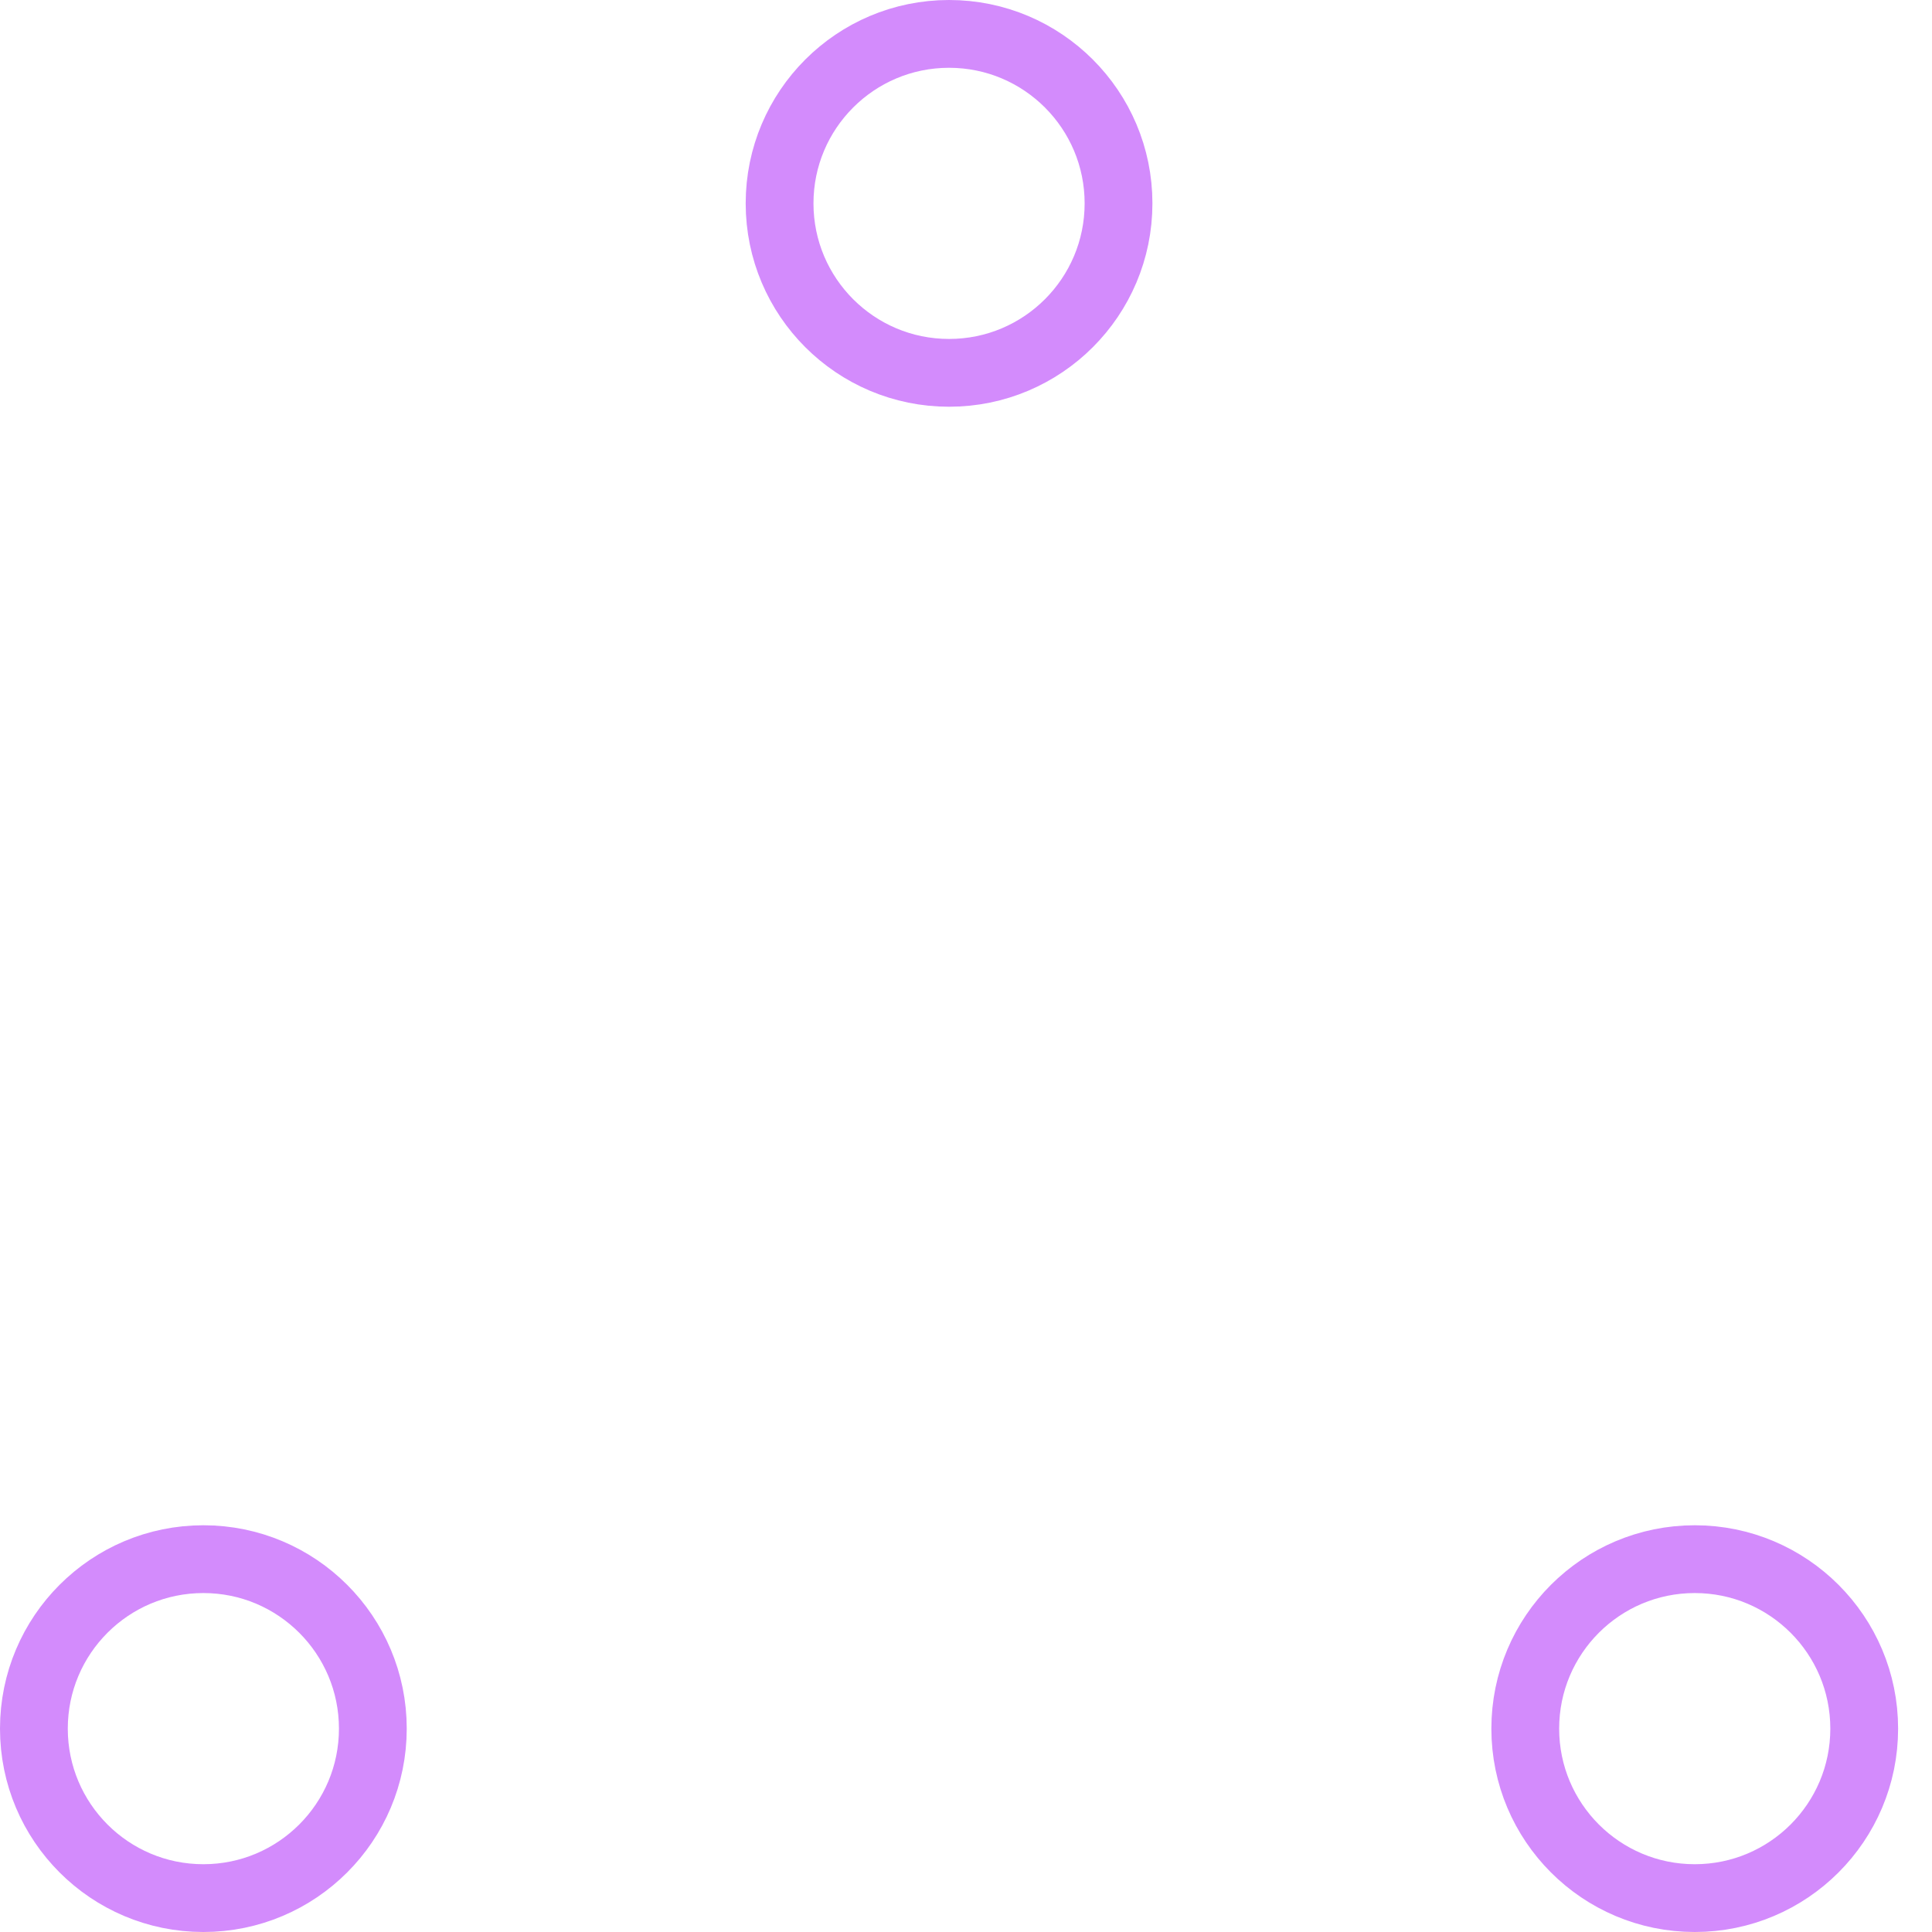
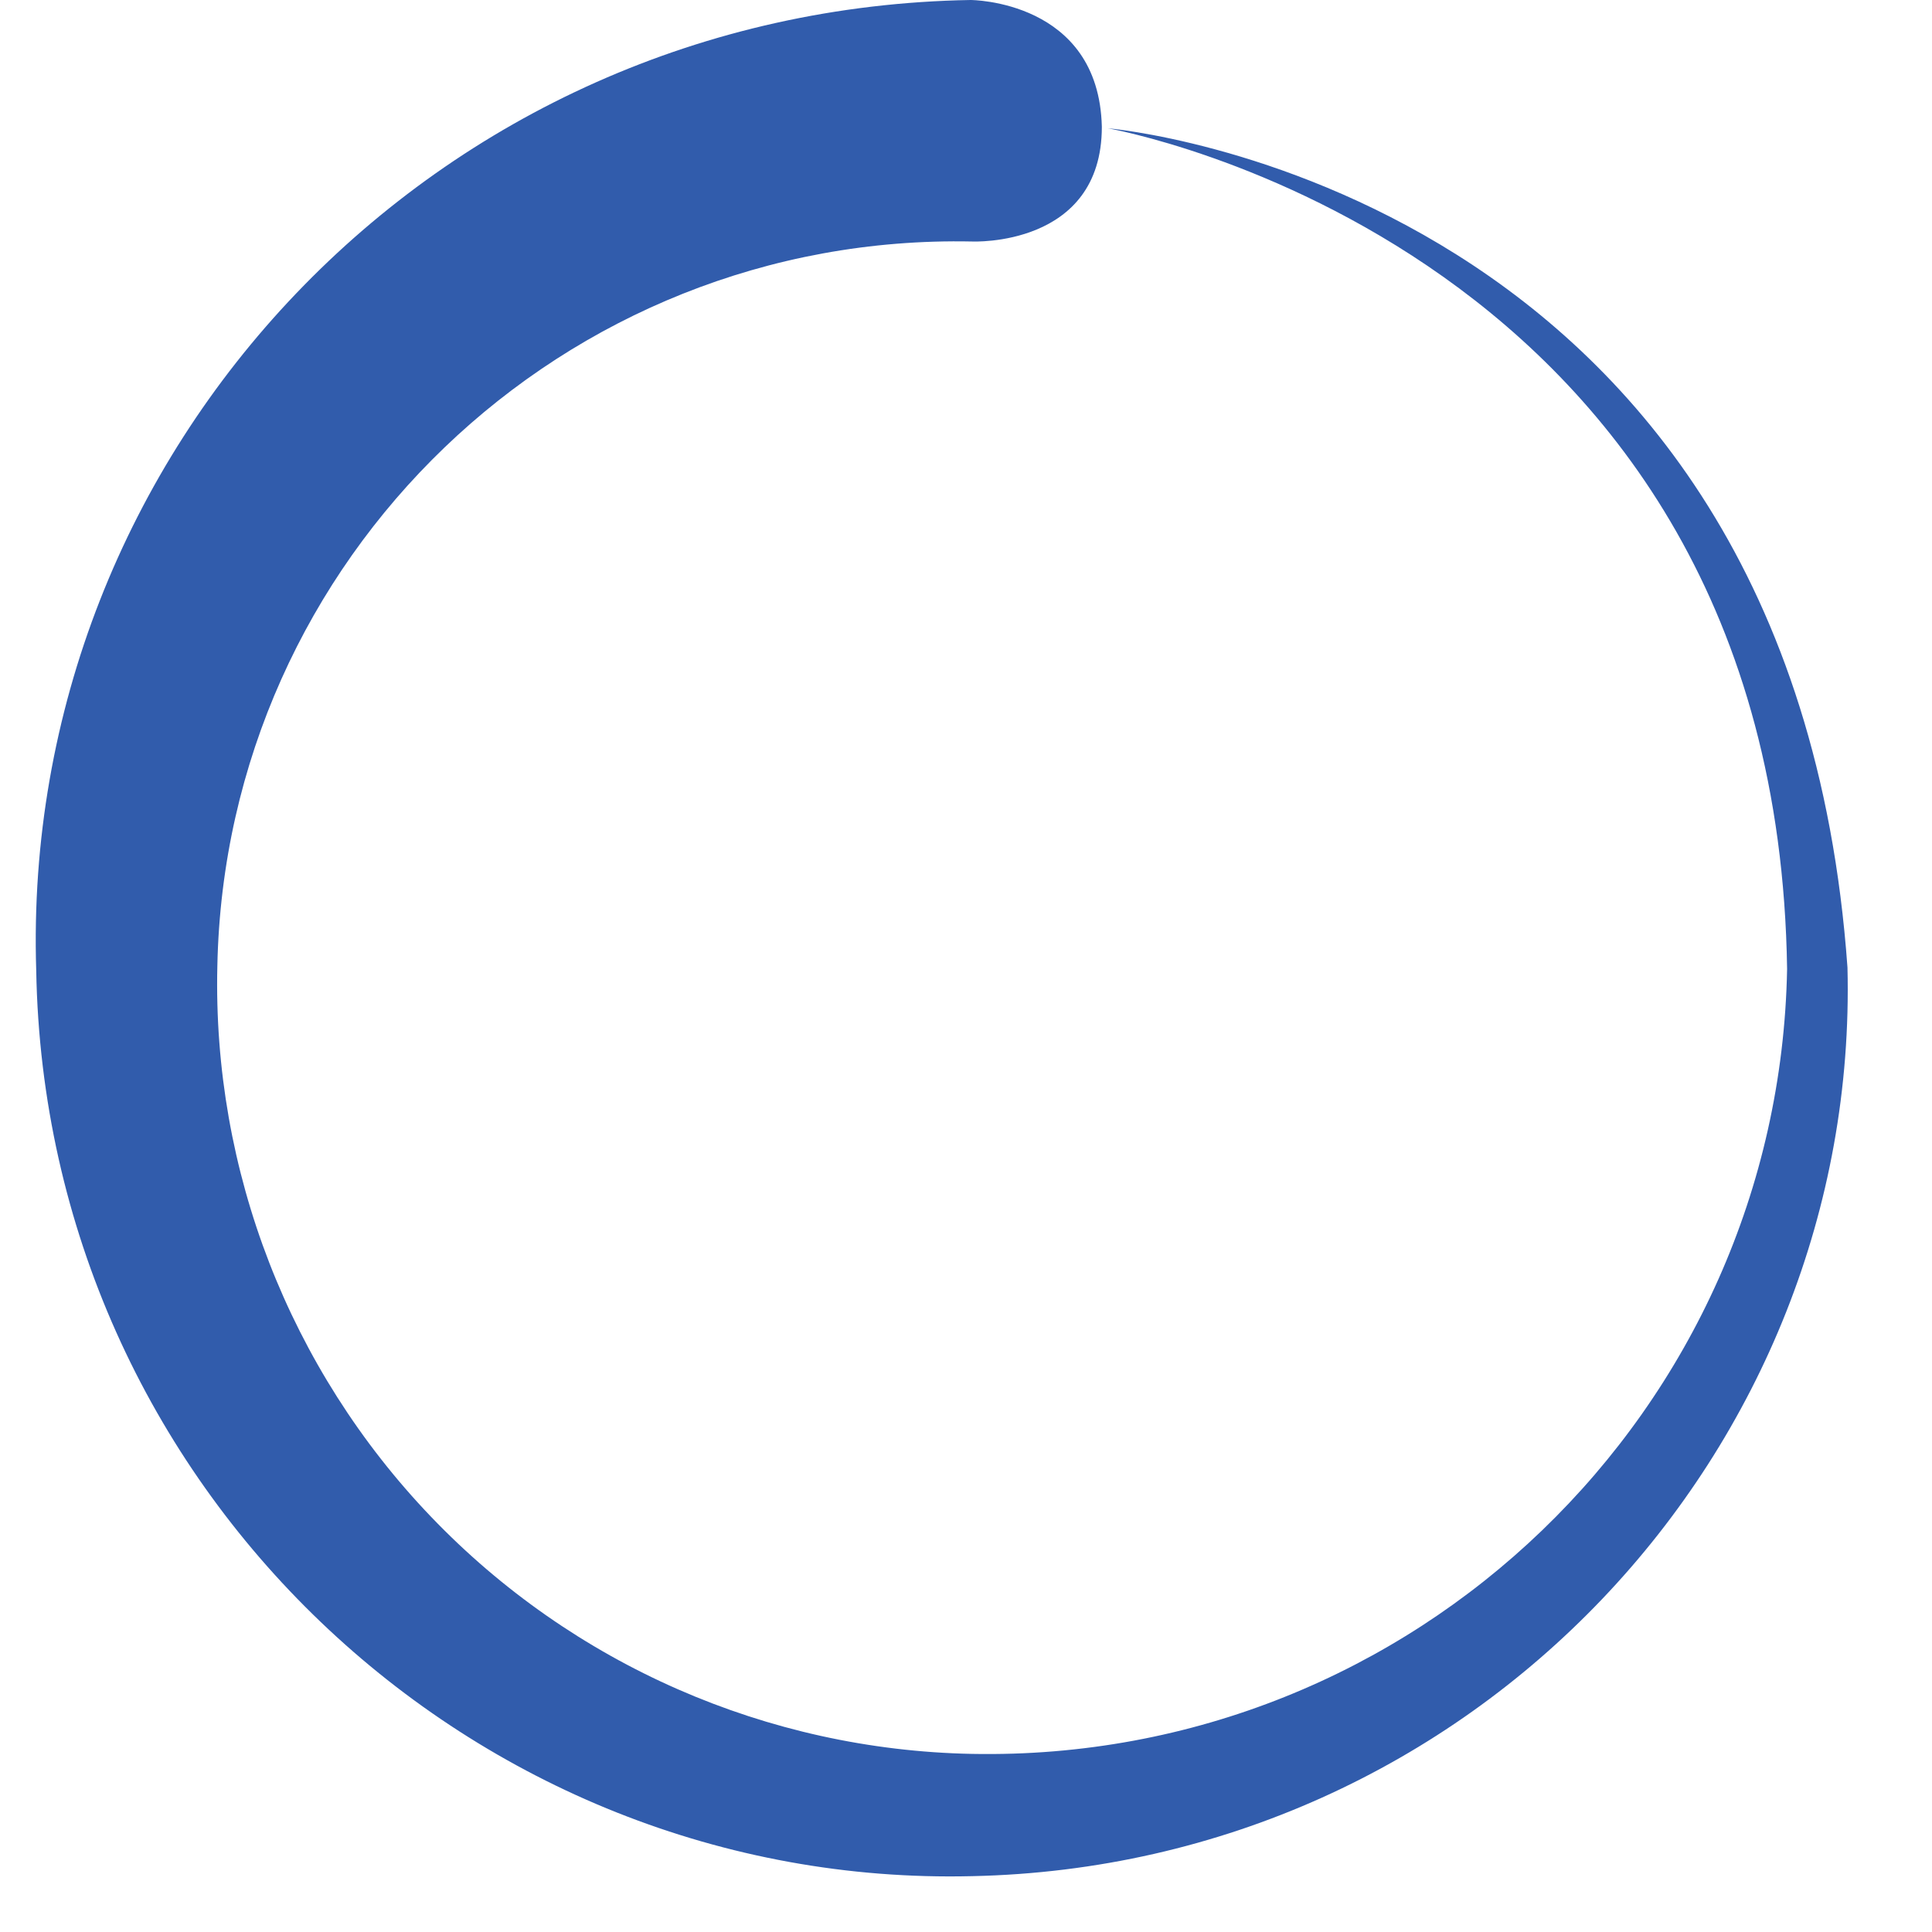
- <svg xmlns="http://www.w3.org/2000/svg" width="80" height="80" viewBox="0 0 57 57" stroke="#d38bfc">
-   <g fill="none" fill-rule="evenodd">
-     <g transform="translate(1 1)" stroke-width="2">
-       <circle cx="5" cy="50" r="5">
-         <animate attributeName="cy" begin="0s" dur="2.2s" values="50;5;50;50" calcMode="linear" repeatCount="indefinite" />
-         <animate attributeName="cx" begin="0s" dur="2.2s" values="5;27;49;5" calcMode="linear" repeatCount="indefinite" />
-       </circle>
-       <circle cx="27" cy="5" r="5">
-         <animate attributeName="cy" begin="0s" dur="2.2s" from="5" to="5" values="5;50;50;5" calcMode="linear" repeatCount="indefinite" />
-         <animate attributeName="cx" begin="0s" dur="2.2s" from="27" to="27" values="27;49;5;27" calcMode="linear" repeatCount="indefinite" />
-       </circle>
-       <circle cx="49" cy="50" r="5">
-         <animate attributeName="cy" begin="0s" dur="2.2s" values="50;50;5;50" calcMode="linear" repeatCount="indefinite" />
-         <animate attributeName="cx" from="49" to="49" begin="0s" dur="2.2s" values="49;5;27;49" calcMode="linear" repeatCount="indefinite" />
-       </circle>
-     </g>
-   </g>
+ <svg xmlns="http://www.w3.org/2000/svg" version="1.0" width="100px" height="100px" viewBox="0 0 128 128" xml:space="preserve">
+   <path fill="#315cac" d="M64.4 16a49 49 0 0 0-50 48 51 51 0 0 0 50 52.2 53 53 0 0 0 54-52c-.7-48-45-55.7-45-55.7s45.3 3.8 49 55.6c.8 32-24.8 59.5-58 60.2-33 .8-61.4-25.7-62-60C1.3 29.8 28.8.6 64.3 0c0 0 8.5 0 8.7 8.4 0 8-8.6 7.6-8.6 7.6z">
+     <animateTransform attributeName="transform" type="rotate" from="0 64 64" to="360 64 64" dur="1800ms" repeatCount="indefinite" />
+   </path>
</svg>
